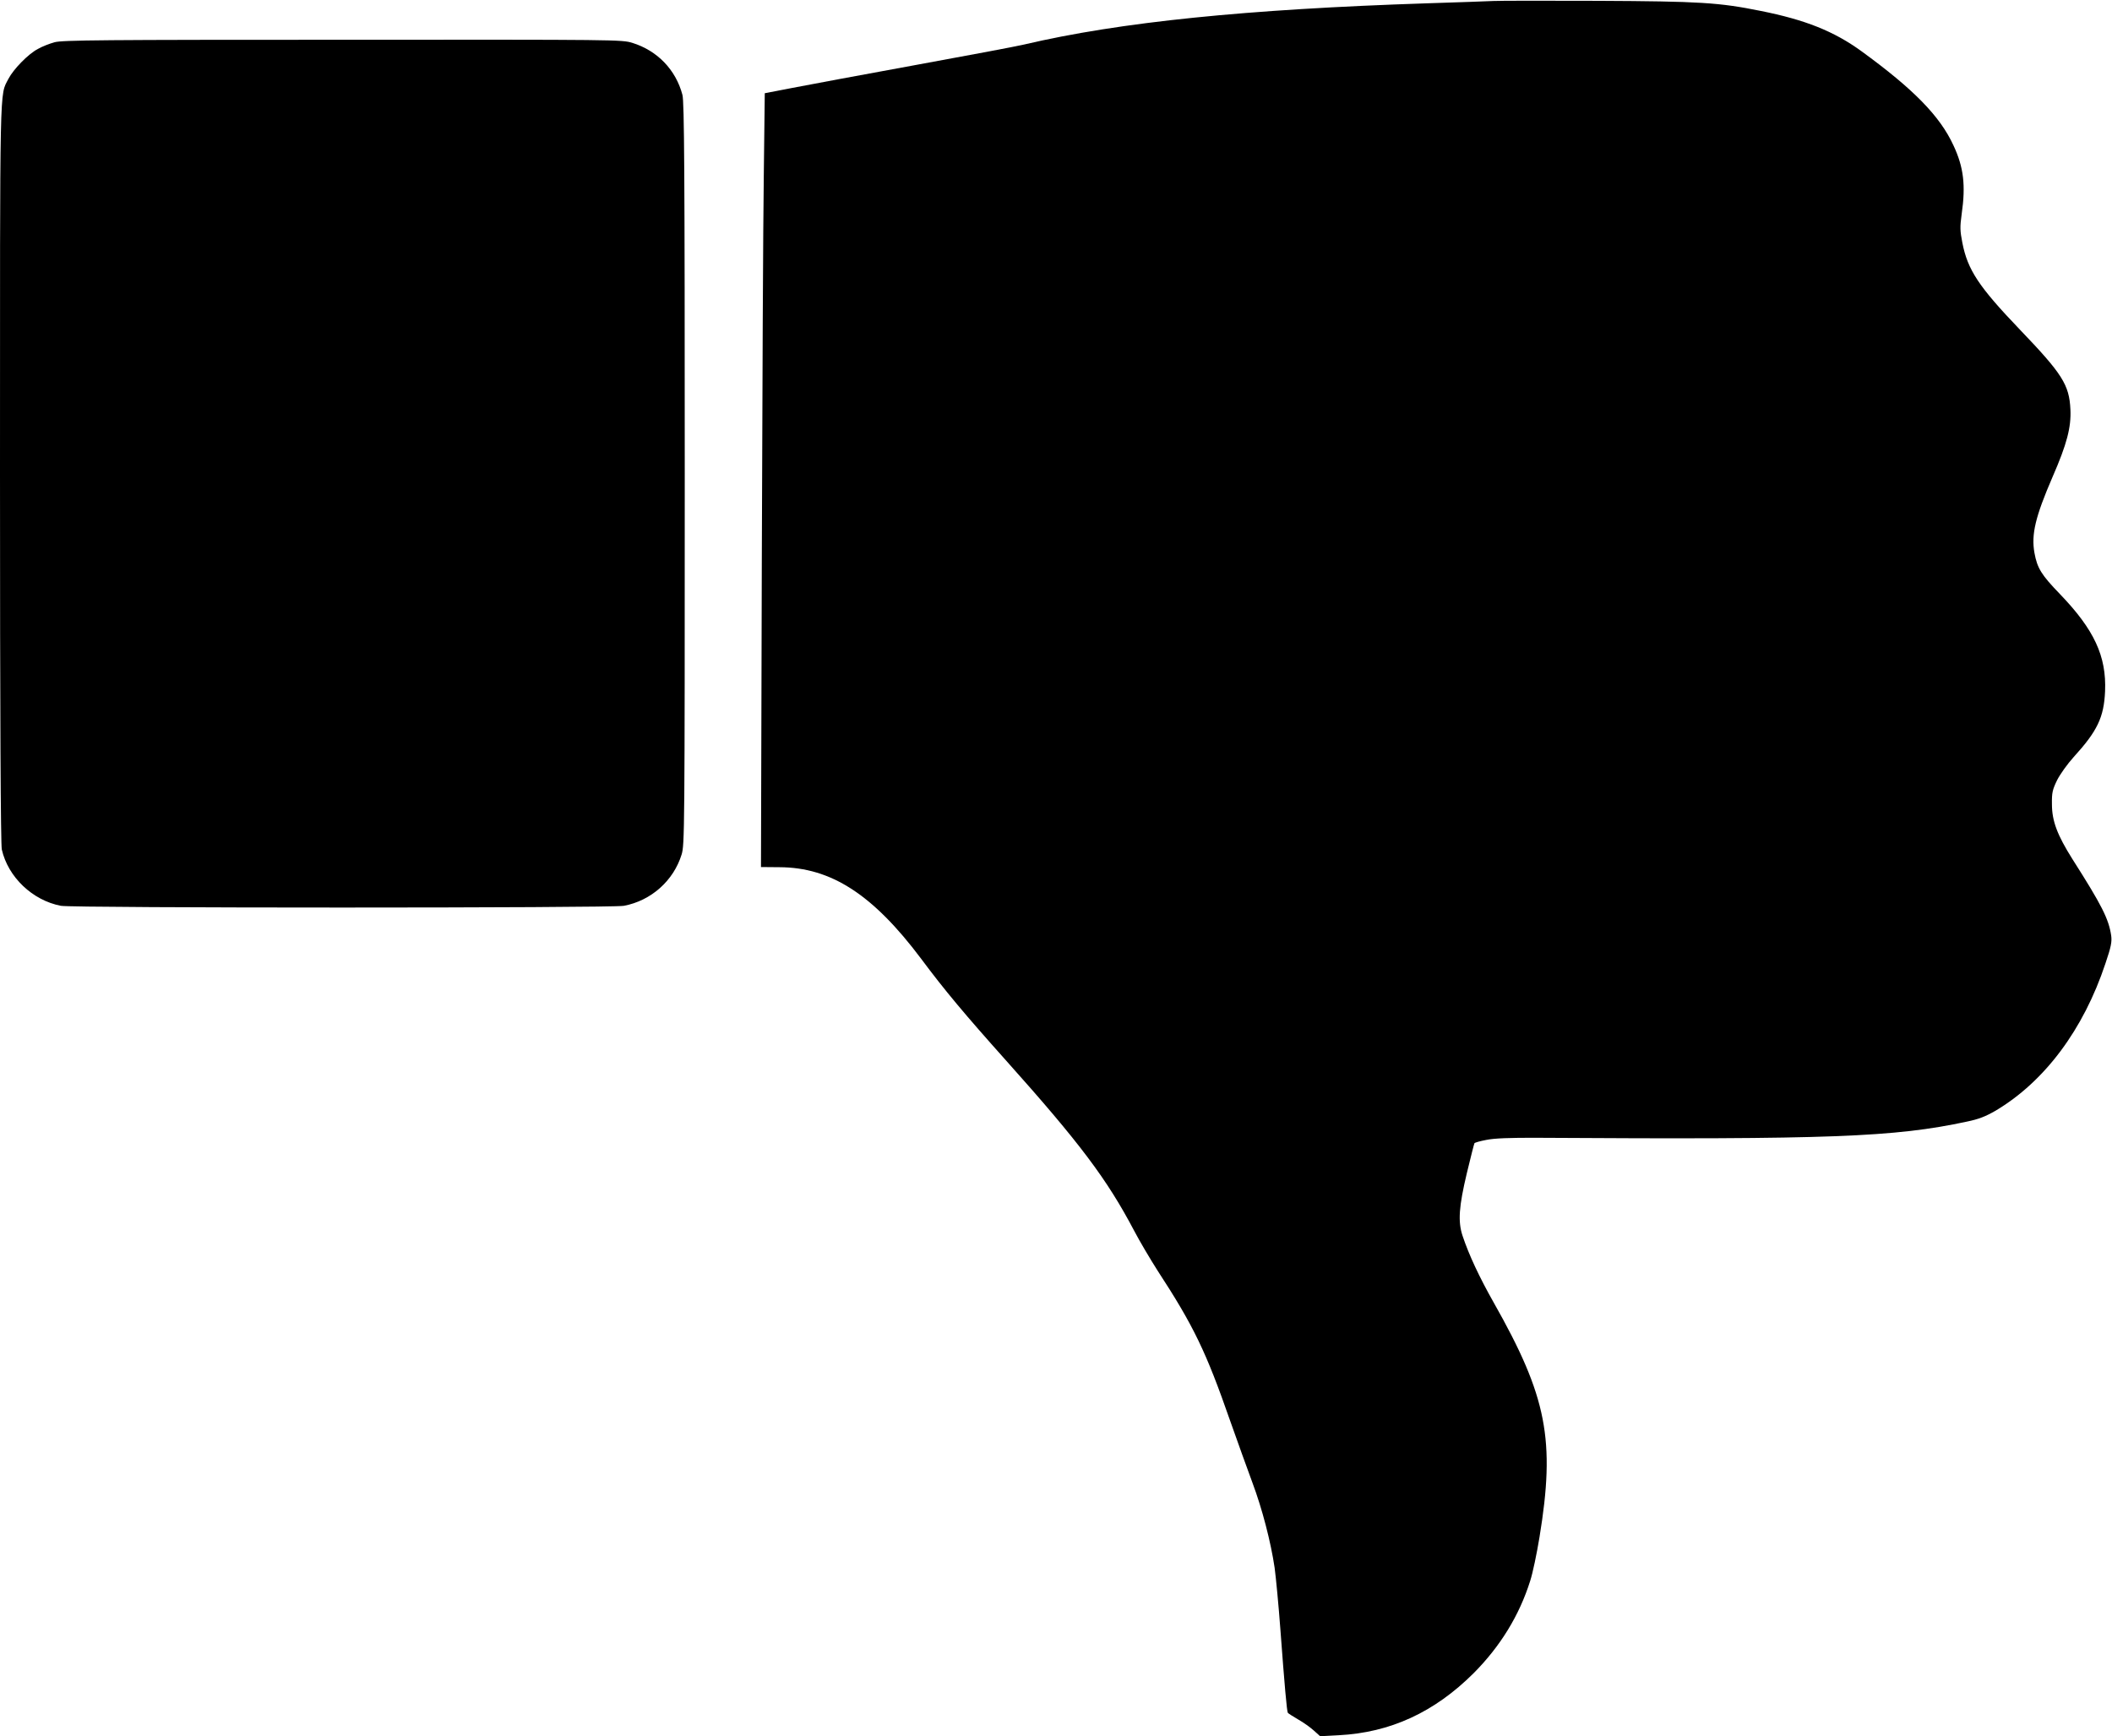
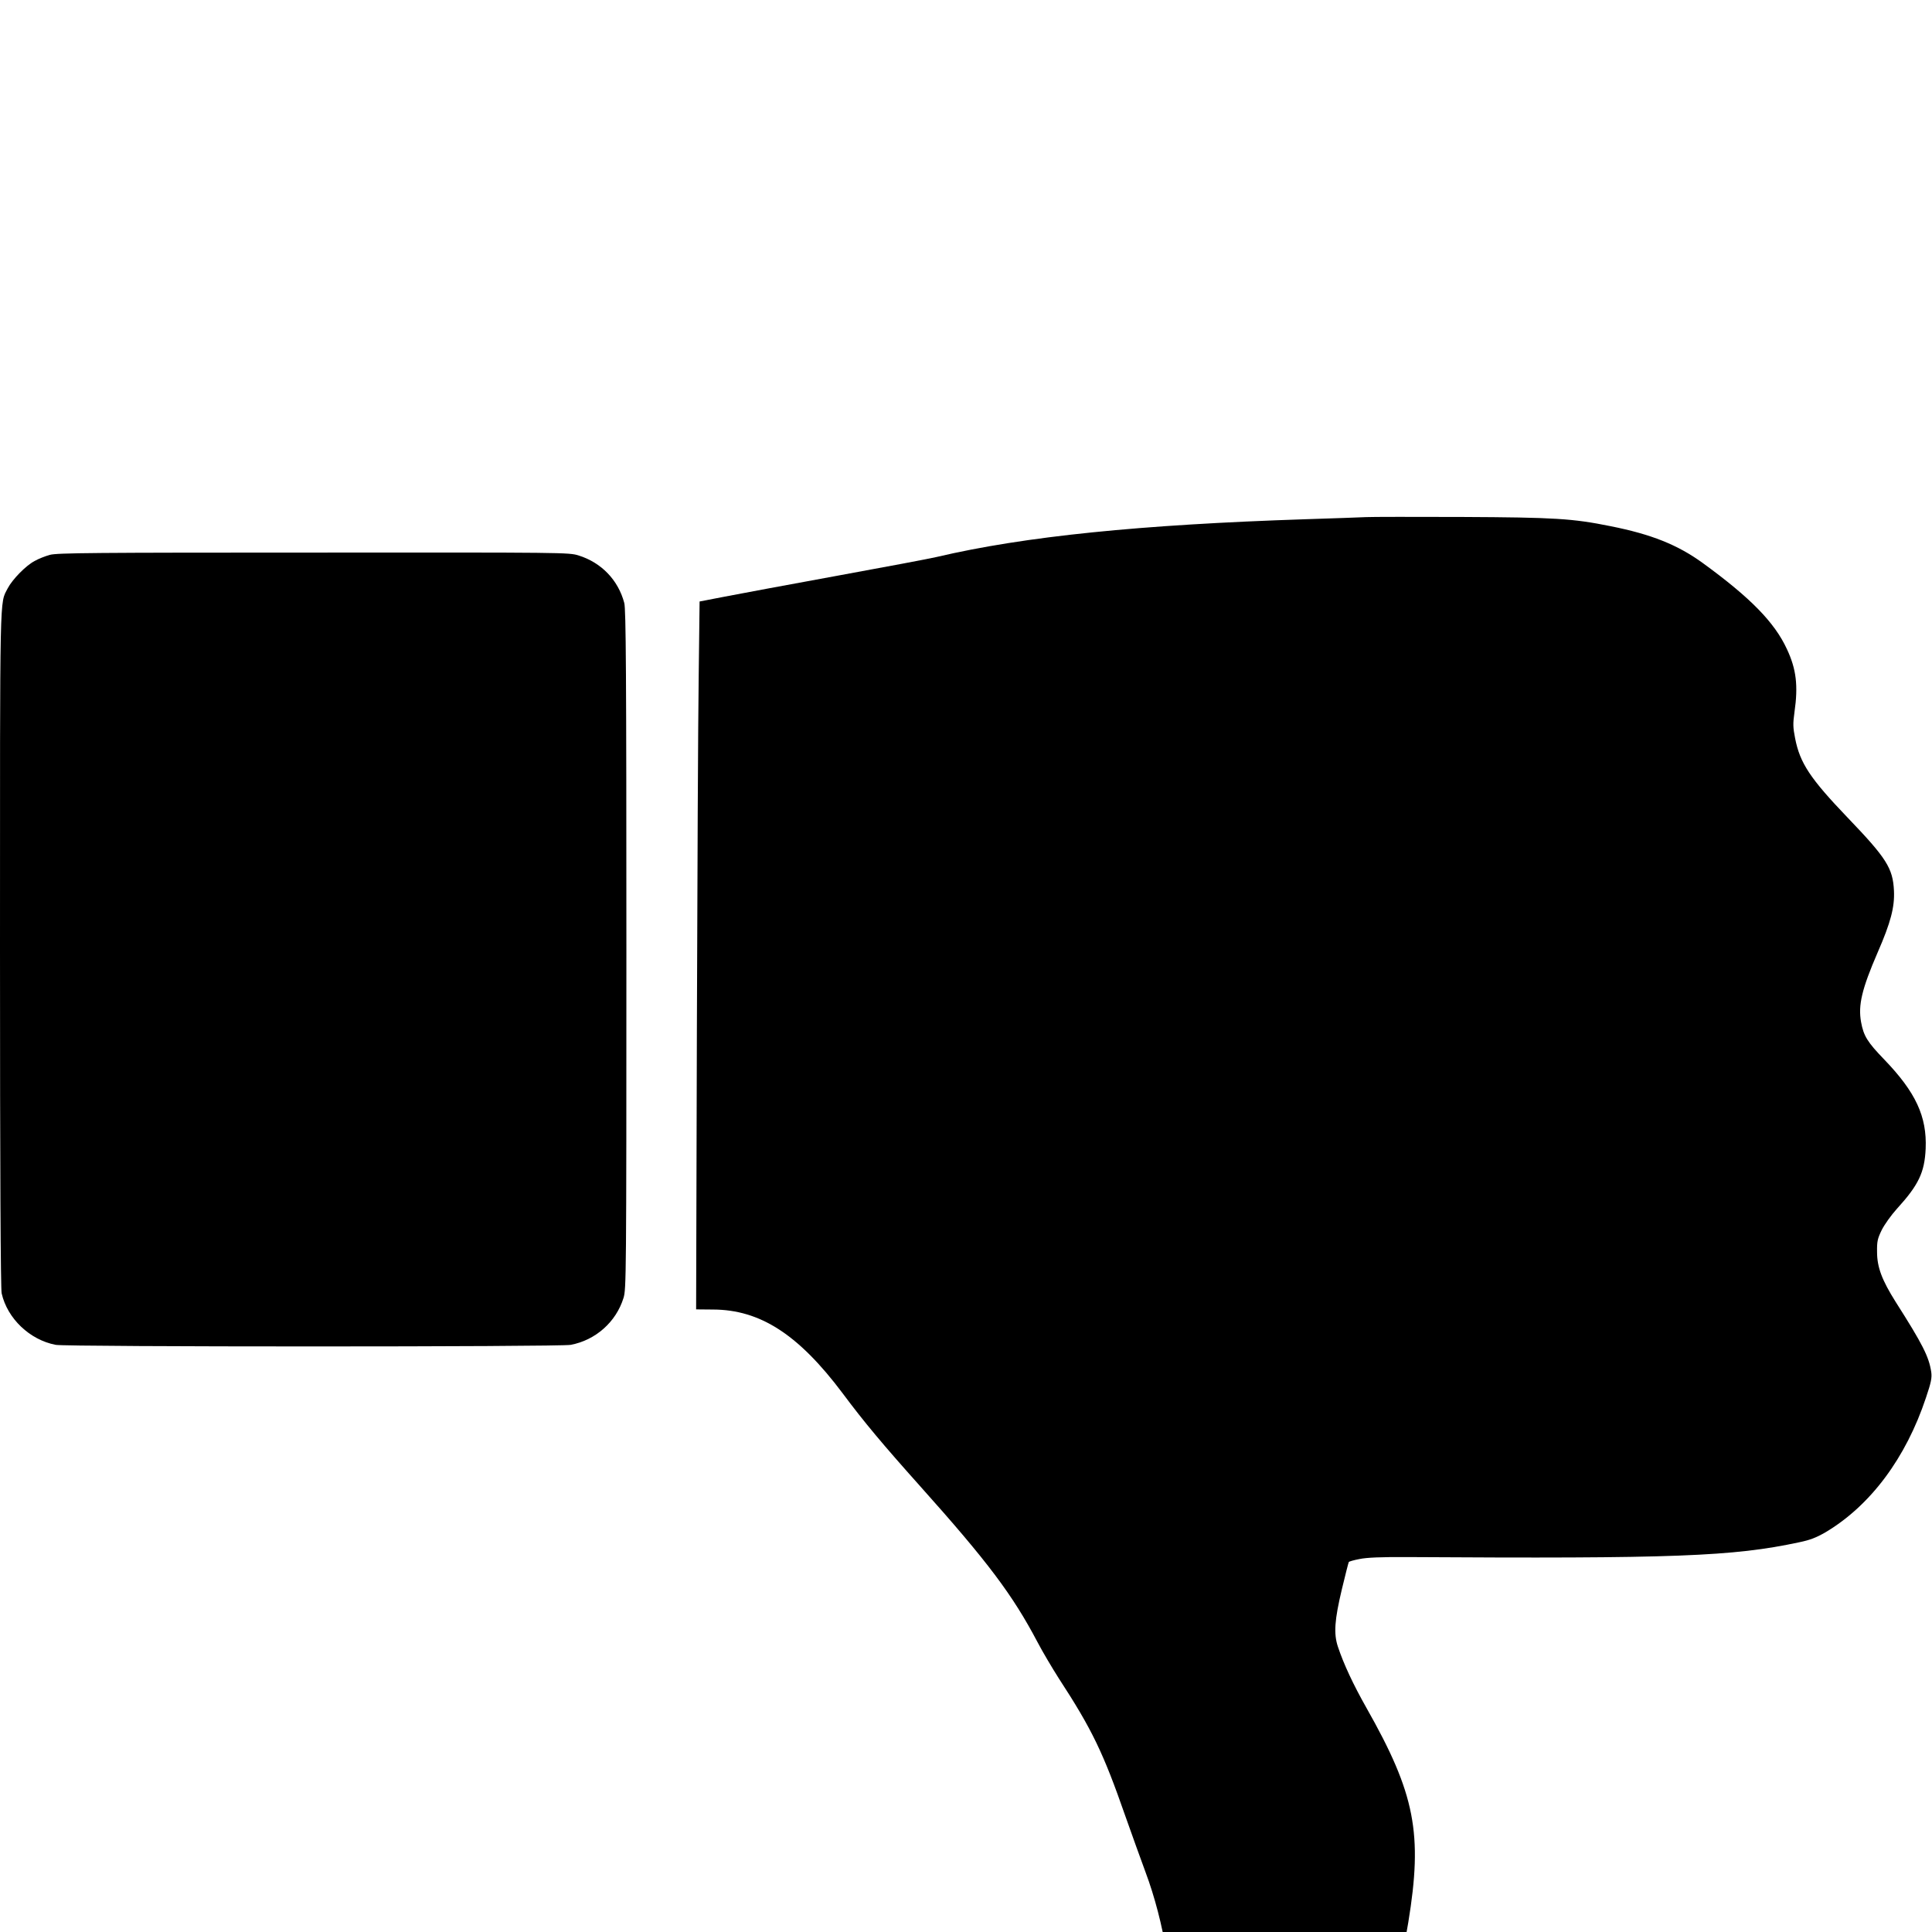
- <svg xmlns="http://www.w3.org/2000/svg" version="1.0" width="1280pt" height="1052pt" viewBox="0 0 1280 1052" preserveAspectRatio="xMidYMid meet">
-   <g transform="translate(0,1052) scale(0.1,-0.1)" fill="#000000" stroke="none">
+ <svg xmlns="http://www.w3.org/2000/svg" version="1.0" width="1280" height="1280" viewBox="0 -114 1280 1280" preserveAspectRatio="xMidYMid meet">
+   <g transform="translate(0,1280) scale(0.1,-0.1)" fill="#000000" stroke="none">
    <path d="M9050 10514 c-36 -2 -216 -8 -400 -14 -1096 -36 -1860 -113 -2444 -250 -46 -11 -344 -67 -662 -125 -317 -58 -651 -120 -743 -138 l-166 -32 -6 -500 c-4 -275 -9 -1330 -12 -2345 l-5 -1845 112 -1 c312 -1 566 -165 858 -554 142 -191 269 -342 513 -615 451 -504 614 -722 779 -1035 33 -63 97 -171 141 -240 220 -337 295 -494 440 -910 46 -129 106 -298 135 -375 60 -160 112 -361 135 -517 8 -59 24 -227 35 -375 25 -337 39 -494 45 -504 3 -4 31 -22 62 -40 32 -18 74 -48 95 -67 l39 -35 112 6 c313 16 580 139 818 376 162 163 277 350 343 560 15 46 40 165 56 263 97 590 46 853 -277 1423 -87 154 -150 288 -189 405 -29 87 -22 178 26 380 23 96 44 178 46 181 2 4 34 13 71 20 48 10 141 14 318 13 1768 -11 2157 4 2595 98 73 15 113 31 174 66 298 177 533 492 666 892 35 103 40 132 35 170 -15 101 -57 184 -236 465 -90 143 -123 229 -123 330 -1 71 3 88 31 146 18 36 63 99 101 141 143 157 183 240 190 398 9 213 -66 374 -274 590 -112 116 -137 156 -154 249 -20 112 5 218 110 461 87 199 113 301 108 408 -7 150 -49 216 -307 485 -248 259 -316 361 -348 526 -14 72 -15 95 -4 174 25 174 12 284 -50 416 -82 178 -242 341 -558 571 -167 121 -340 190 -611 244 -252 51 -370 58 -985 61 -313 1 -599 1 -635 -1z" />
    <path d="M331 10264 c-30 -8 -76 -26 -102 -41 -59 -31 -148 -123 -178 -181 -54 -106 -51 25 -51 -2392 0 -1470 4 -2250 11 -2279 38 -167 186 -308 358 -341 74 -14 3338 -14 3412 0 165 31 301 152 350 311 18 59 19 130 19 2307 0 1840 -3 2256 -14 2297 -40 152 -152 268 -303 315 -64 20 -90 20 -1757 19 -1445 0 -1699 -2 -1745 -15z" />
  </g>
</svg>
